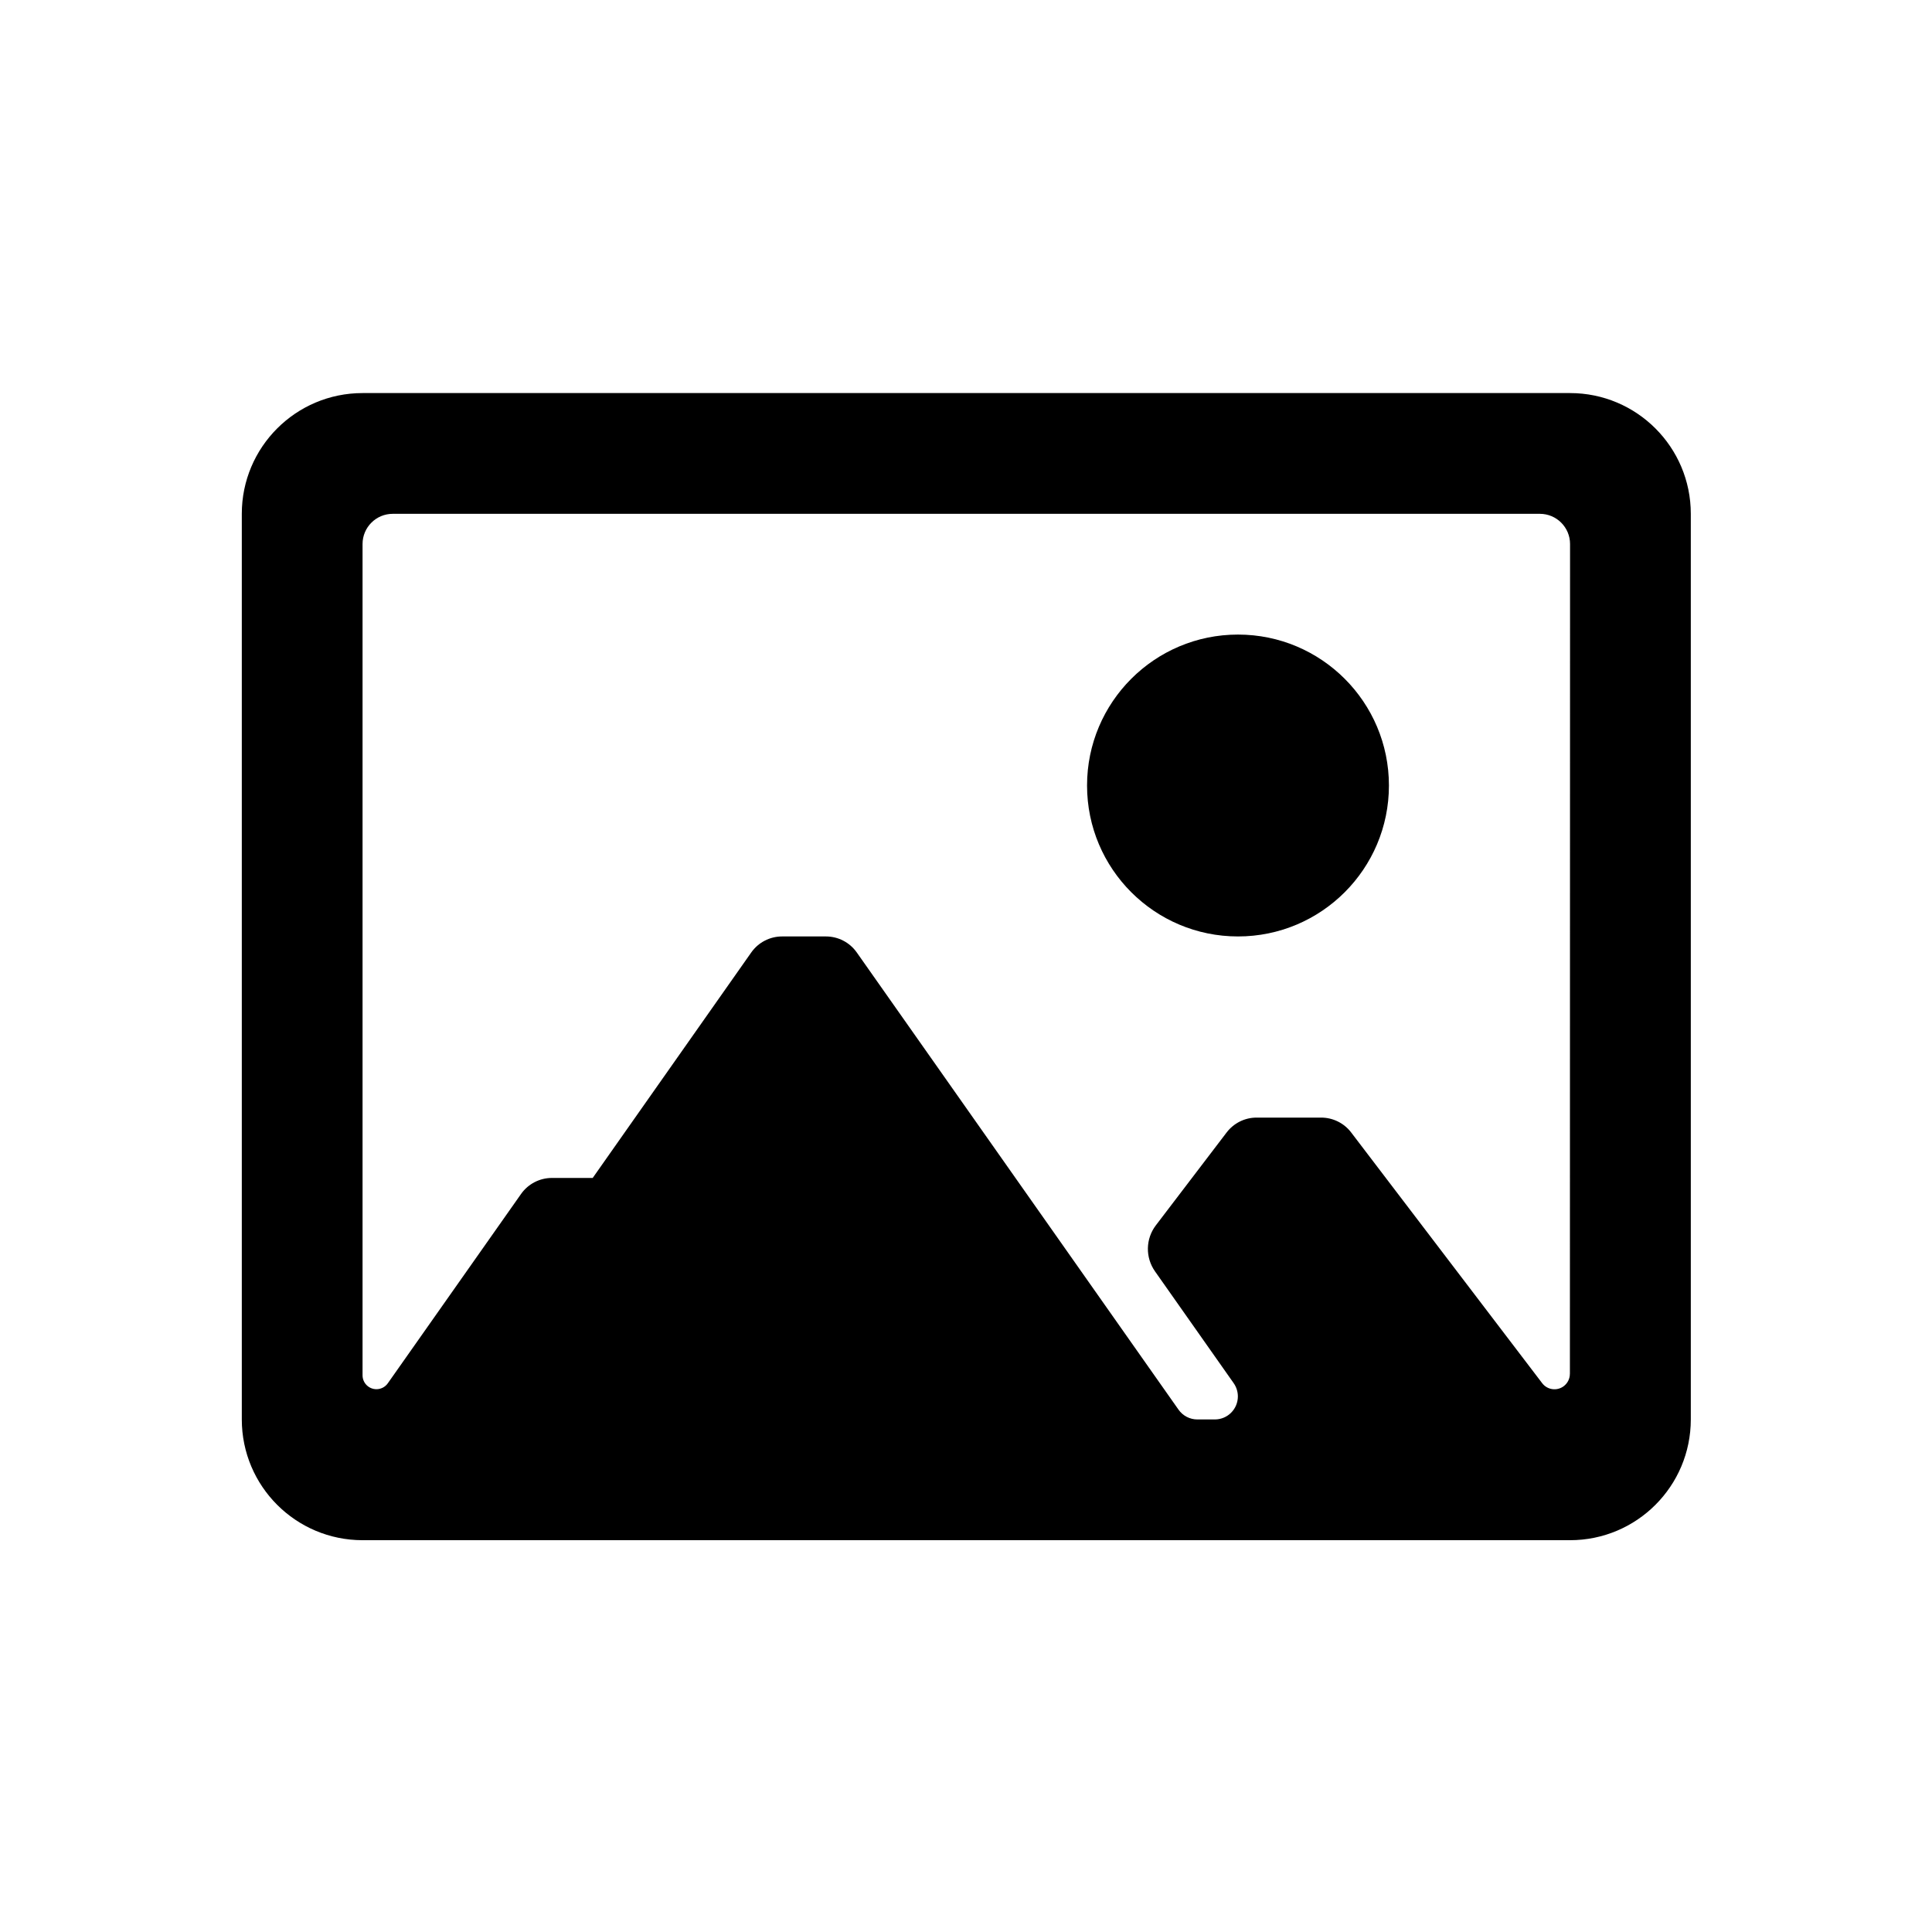
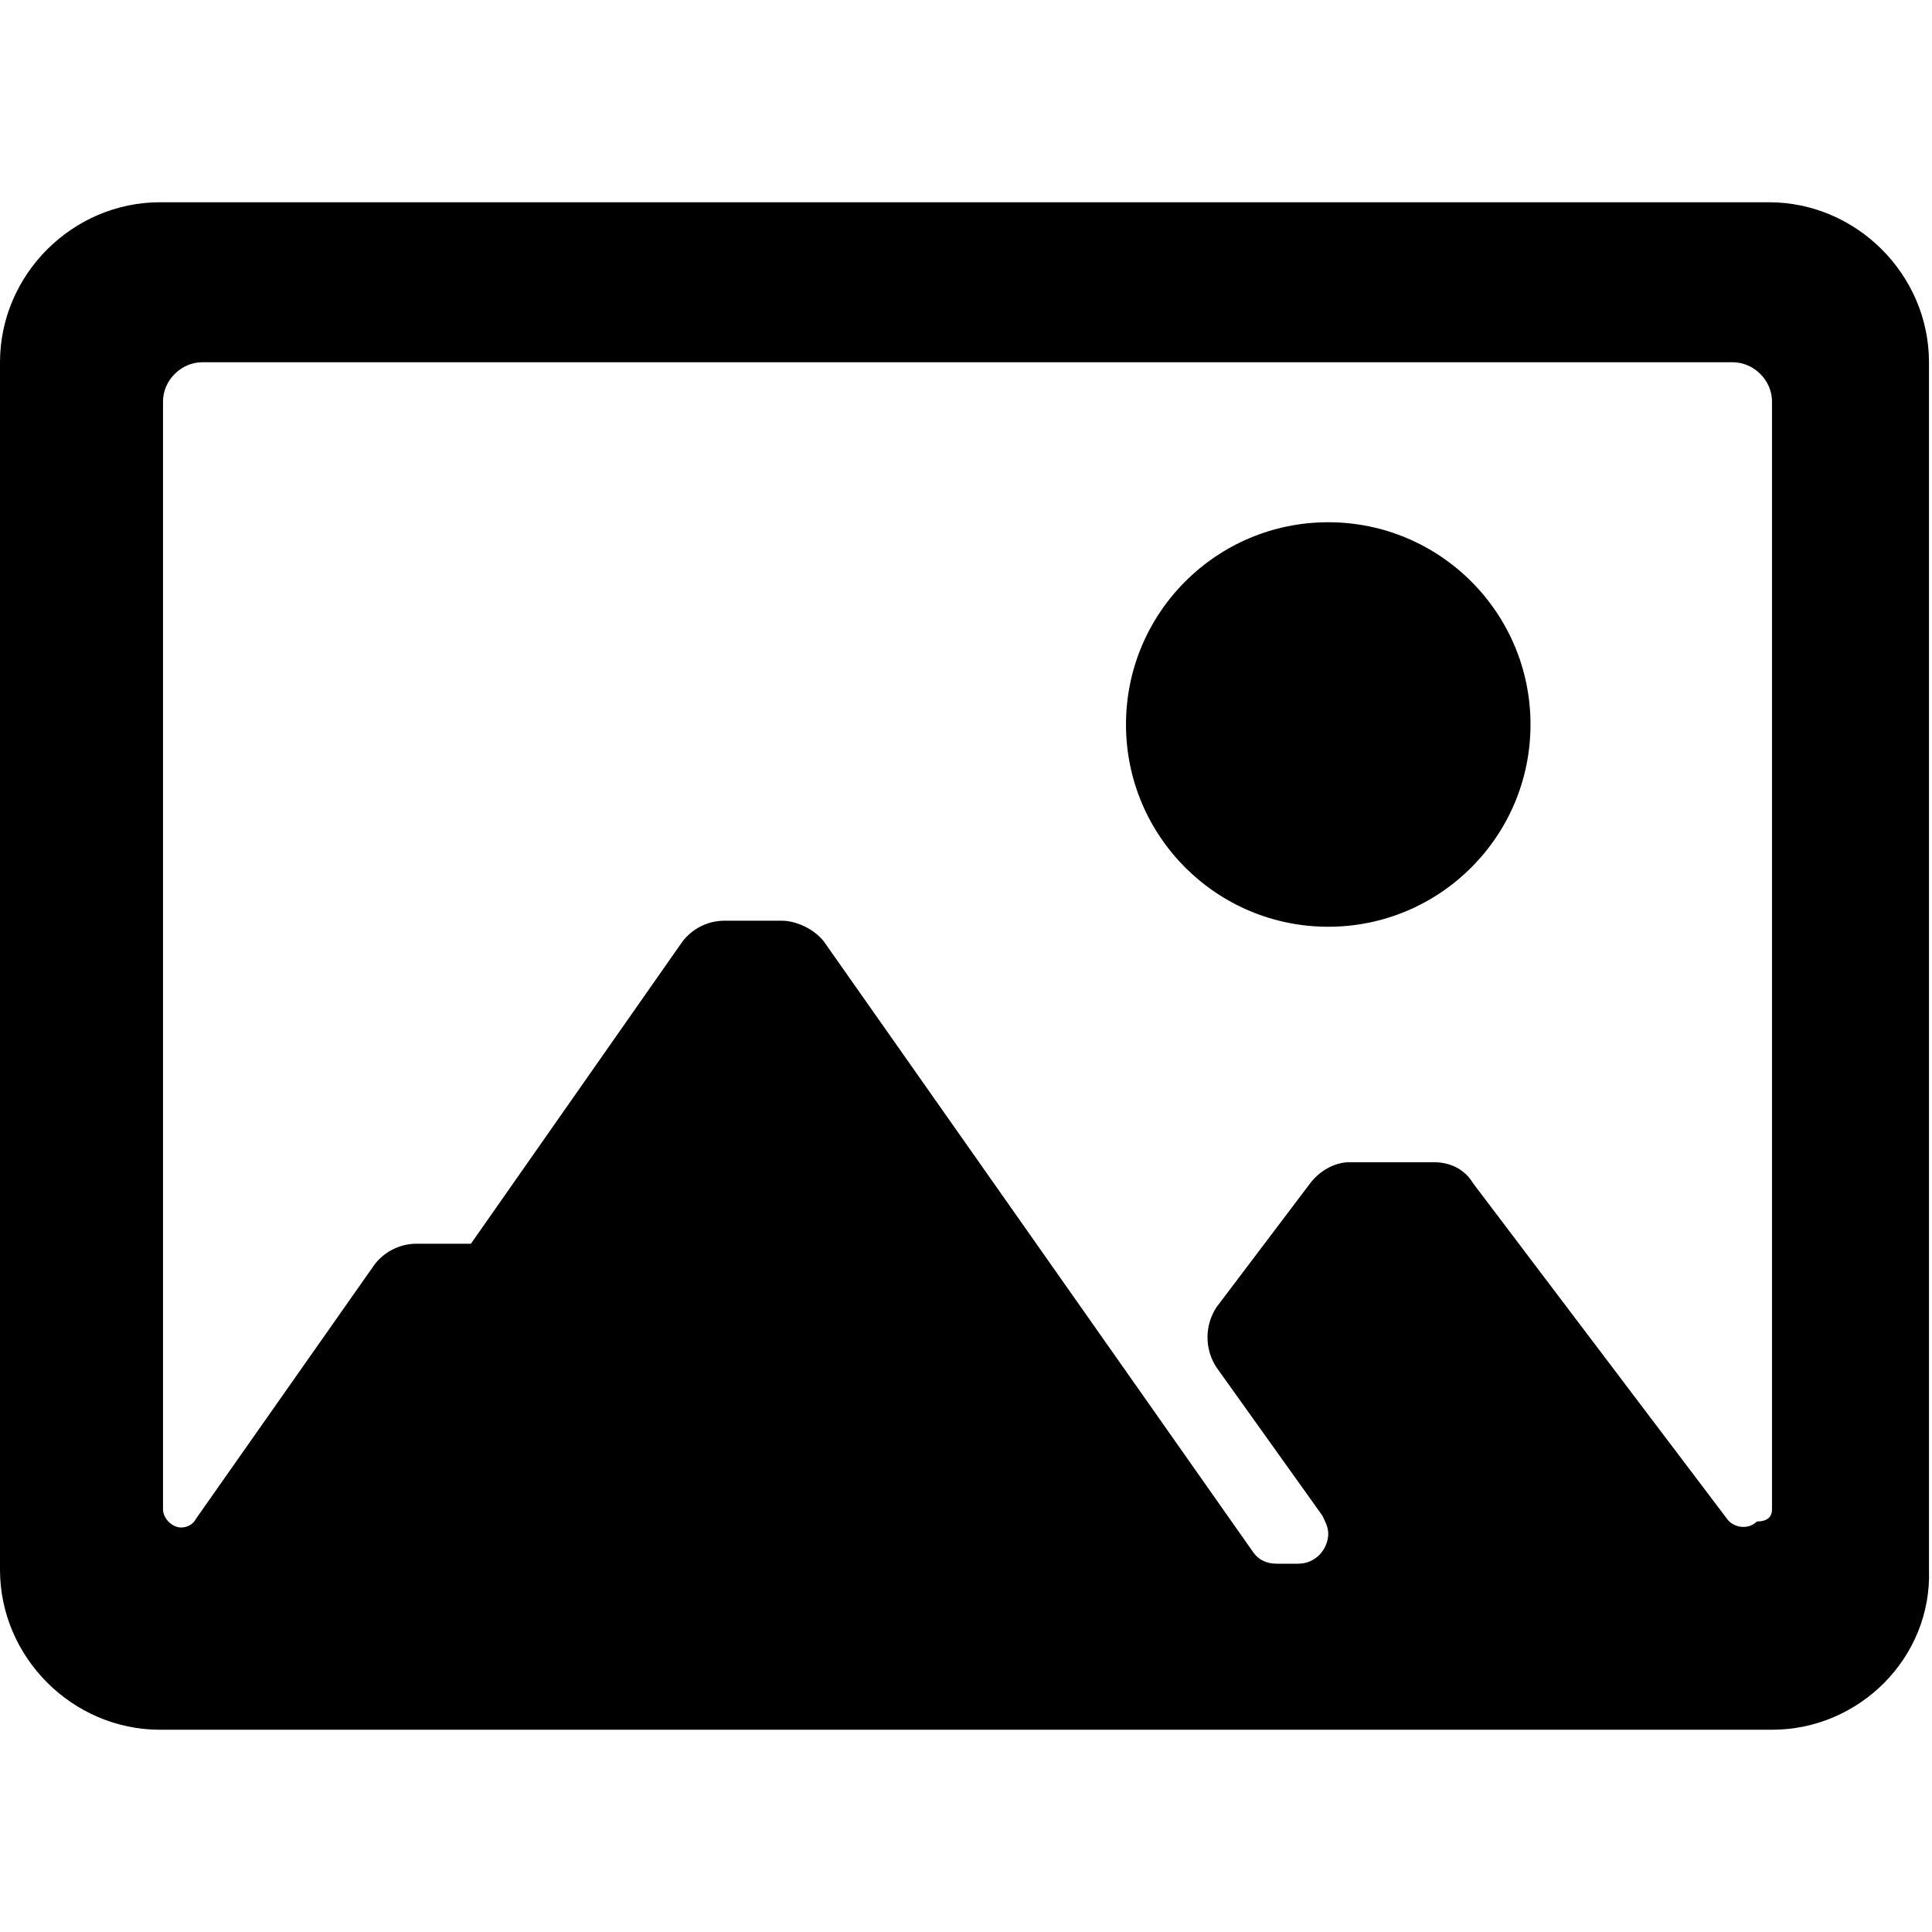
- <svg xmlns="http://www.w3.org/2000/svg" viewBox="0 0 64 64">
-   <path d="m52.01 51.021h-40-0c-2.209-0-4-1.791-4-4v-30 0c-0-2.209 1.791-4 4-4h40-0c2.209-0 4 1.791 4 4v30 0c0 2.209-1.791 4-4 4zm-.005-5.511.005-27.489c0-.552-.448-1-1-1h-38-0c-.552 0-1 .448-1 1v27.538 0c0.0.254.206.46.46.46.15-0.0.29-.073.376-.195l4.415-6.273 0-0c.234-.332.616-.53 1.022-.53h1.351l5.252-7.469 0-0c.234-.333.616-.531 1.022-.531h1.452 0c.407 0.0.788.198 1.022.531l10.659 15.146-0-0c.142.202.374.323.622.323h.58-0c.422-0.0.763-.342.763-.763-0-.157-.049-.311-.139-.439l-2.607-3.705 0.0 0c-.323-.46-.312-1.076.029-1.523l2.345-3.077-0.0 0c.236-.31.604-.493.994-.492h2.137-0c.39 0.0.758.182.994.492l6.328 8.306 0.0 0c.17.224.49.268.715.098.127-.097.202-.247.202-.407zm-10.995-14.489h-0c-2.761-0-5-2.239-5-5 0-2.761 2.239-5 5-5 2.761 0 5 2.239 5 5v-0c0 2.761-2.239 5-5 5z" fill-rule="evenodd" />
+ <svg xmlns="http://www.w3.org/2000/svg" version="1.1" id="Layer_1" x="0px" y="0px" viewBox="0 0 64 64" style="enable-background:new 0 0 64 64;" xml:space="preserve">
+   <style type="text/css">
+ 	.st0{fill-rule:evenodd;clip-rule:evenodd;}
+ </style>
+   <path class="st0" d="M58.7,57.3H5.3l0,0C2.4,57.3,0,54.9,0,52V12l0,0c0-2.9,2.4-5.3,5.3-5.3h53.3l0,0c2.9,0,5.3,2.4,5.3,5.3v40l0,0  C64,54.9,61.6,57.3,58.7,57.3z M58.7,50l0-36.7c0-0.7-0.6-1.3-1.3-1.3H6.7l0,0c-0.7,0-1.3,0.6-1.3,1.3v36.7v0c0,0.3,0.3,0.6,0.6,0.6  c0.2,0,0.4-0.1,0.5-0.3l5.9-8.4l0,0c0.3-0.4,0.8-0.7,1.4-0.7h1.8l7-10l0,0c0.3-0.4,0.8-0.7,1.4-0.7h1.9l0,0c0.5,0,1.1,0.3,1.4,0.7  l14.2,20.2l0,0c0.2,0.3,0.5,0.4,0.8,0.4H43l0,0c0.6,0,1-0.5,1-1c0-0.2-0.1-0.4-0.2-0.6l-3.5-4.9l0,0c-0.4-0.6-0.4-1.4,0-2l3.1-4.1  l0,0c0.3-0.4,0.8-0.7,1.3-0.7h2.8l0,0c0.5,0,1,0.2,1.3,0.7l8.4,11.1l0,0c0.2,0.3,0.7,0.4,1,0.1C58.6,50.4,58.7,50.2,58.7,50z   M44,30.7L44,30.7c-3.7,0-6.7-3-6.7-6.7s3-6.7,6.7-6.7s6.7,3,6.7,6.7l0,0C50.7,27.7,47.7,30.7,44,30.7z" />
</svg>
